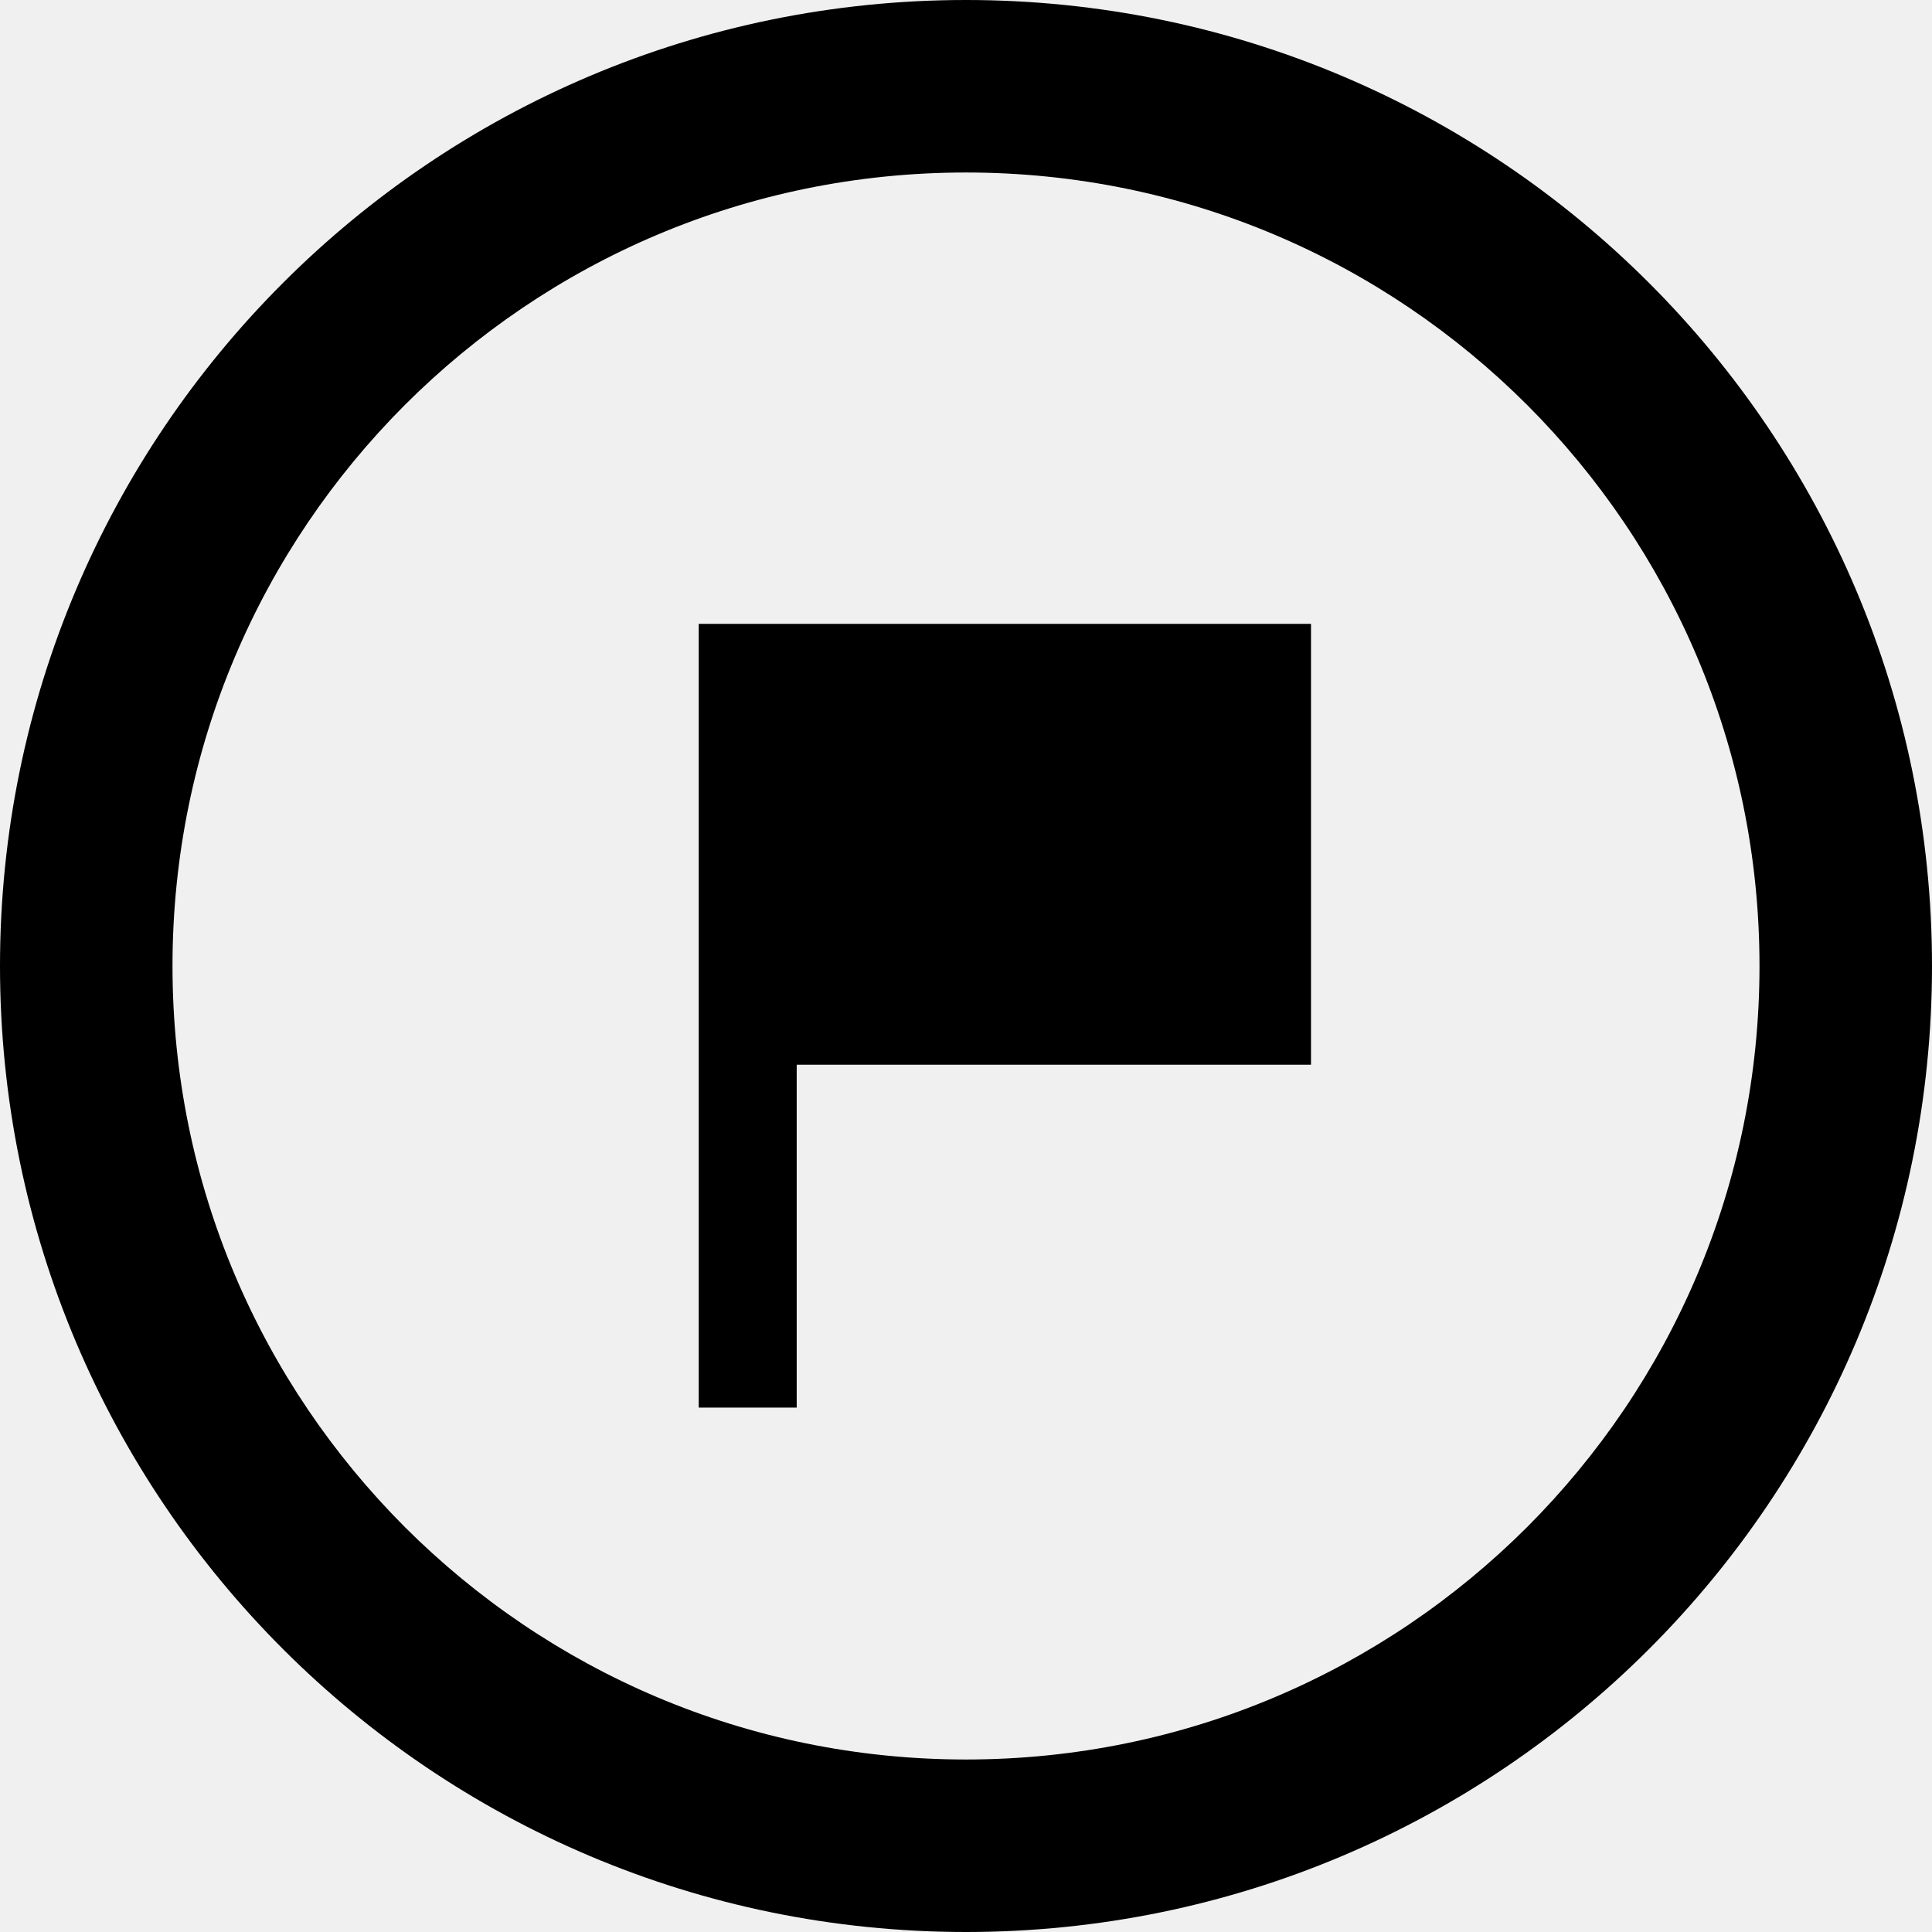
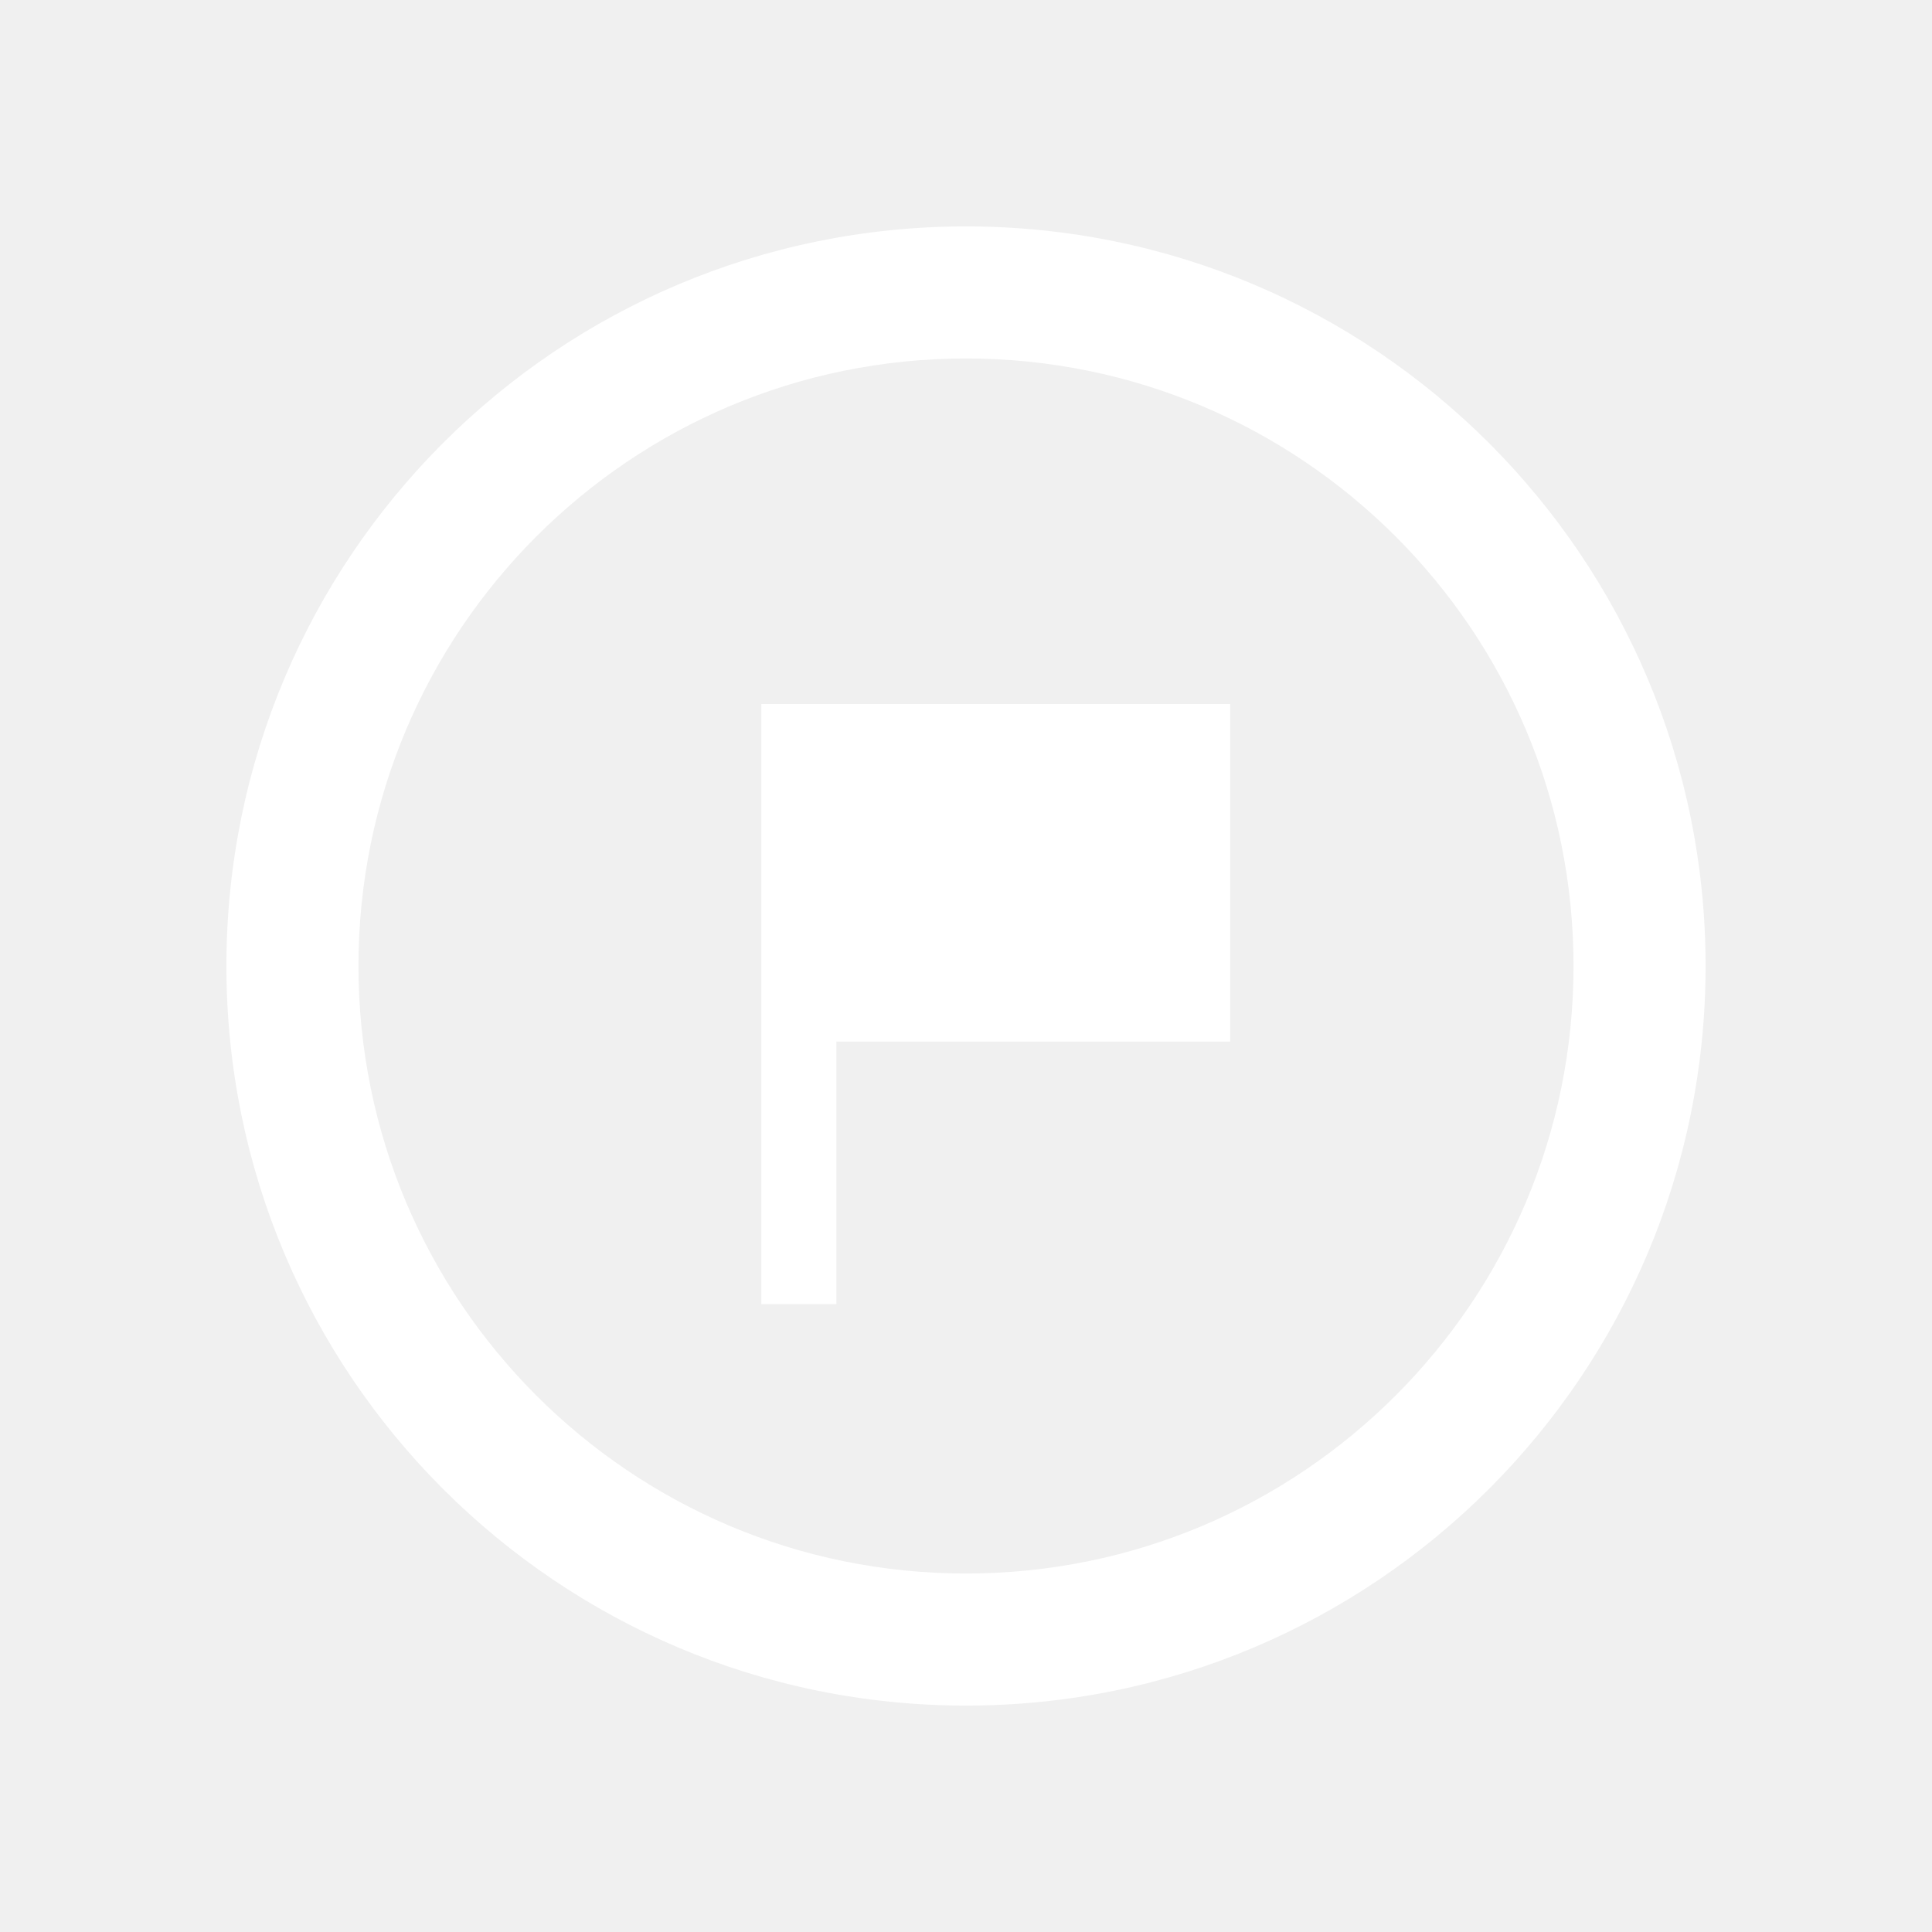
- <svg xmlns="http://www.w3.org/2000/svg" height="800px" width="800px" version="1.1" id="_x32_" viewBox="0 0 512 512" xml:space="preserve">
-   <style type="text/css">
- 	.st0{fill:#000000;}
- </style>
-   <g>
-     <path class="st0" d="M256,0C114.608,0.018,0.018,114.598,0,256c0.018,141.392,114.608,255.982,256,256   c141.393-0.018,255.982-114.608,256-256C511.982,114.598,397.393,0.018,256,0z M404.696,404.697   c-38.134,38.089-90.554,61.571-148.696,61.589c-58.143-0.018-110.571-23.5-148.697-61.589   C69.214,366.572,45.724,314.143,45.714,256c0.009-58.143,23.5-110.571,61.589-148.697C145.429,69.214,197.857,45.724,256,45.714   c58.143,0.009,110.563,23.5,148.696,61.589c38.089,38.126,61.58,90.554,61.589,148.697   C466.277,314.143,442.786,366.572,404.696,404.697z" />
-     <polygon class="st0" points="185.169,165.33 185.169,373.027 211.134,373.027 211.134,282.16 347.429,282.16 347.429,165.33    211.134,165.33  " />
-   </g>
+ <svg xmlns="http://www.w3.org/2000/svg" width="128" height="128" viewBox="0 0 128 128" fill="none">
+   <path d="M64 15C36.937 15.003 15.003 36.935 15 64C15.003 91.063 36.937 112.997 64 113C91.064 112.997 112.997 91.063 113 64C112.997 36.935 91.064 15.003 64 15ZM92.461 92.462C85.162 99.752 75.129 104.247 64 104.25C52.871 104.247 42.836 99.752 35.538 92.462C28.248 85.164 23.752 75.129 23.75 64C23.752 52.871 28.248 42.836 35.538 35.538C42.836 28.248 52.871 23.752 64 23.75C75.129 23.752 85.162 28.248 92.461 35.538C99.752 42.836 104.248 52.871 104.25 64C104.248 75.129 99.752 85.164 92.461 92.462Z" fill="white" />
+   <path d="M50.442 46.645V86.4H55.412V69.007H81.5V46.645H55.412H50.442Z" fill="white" />
</svg>
